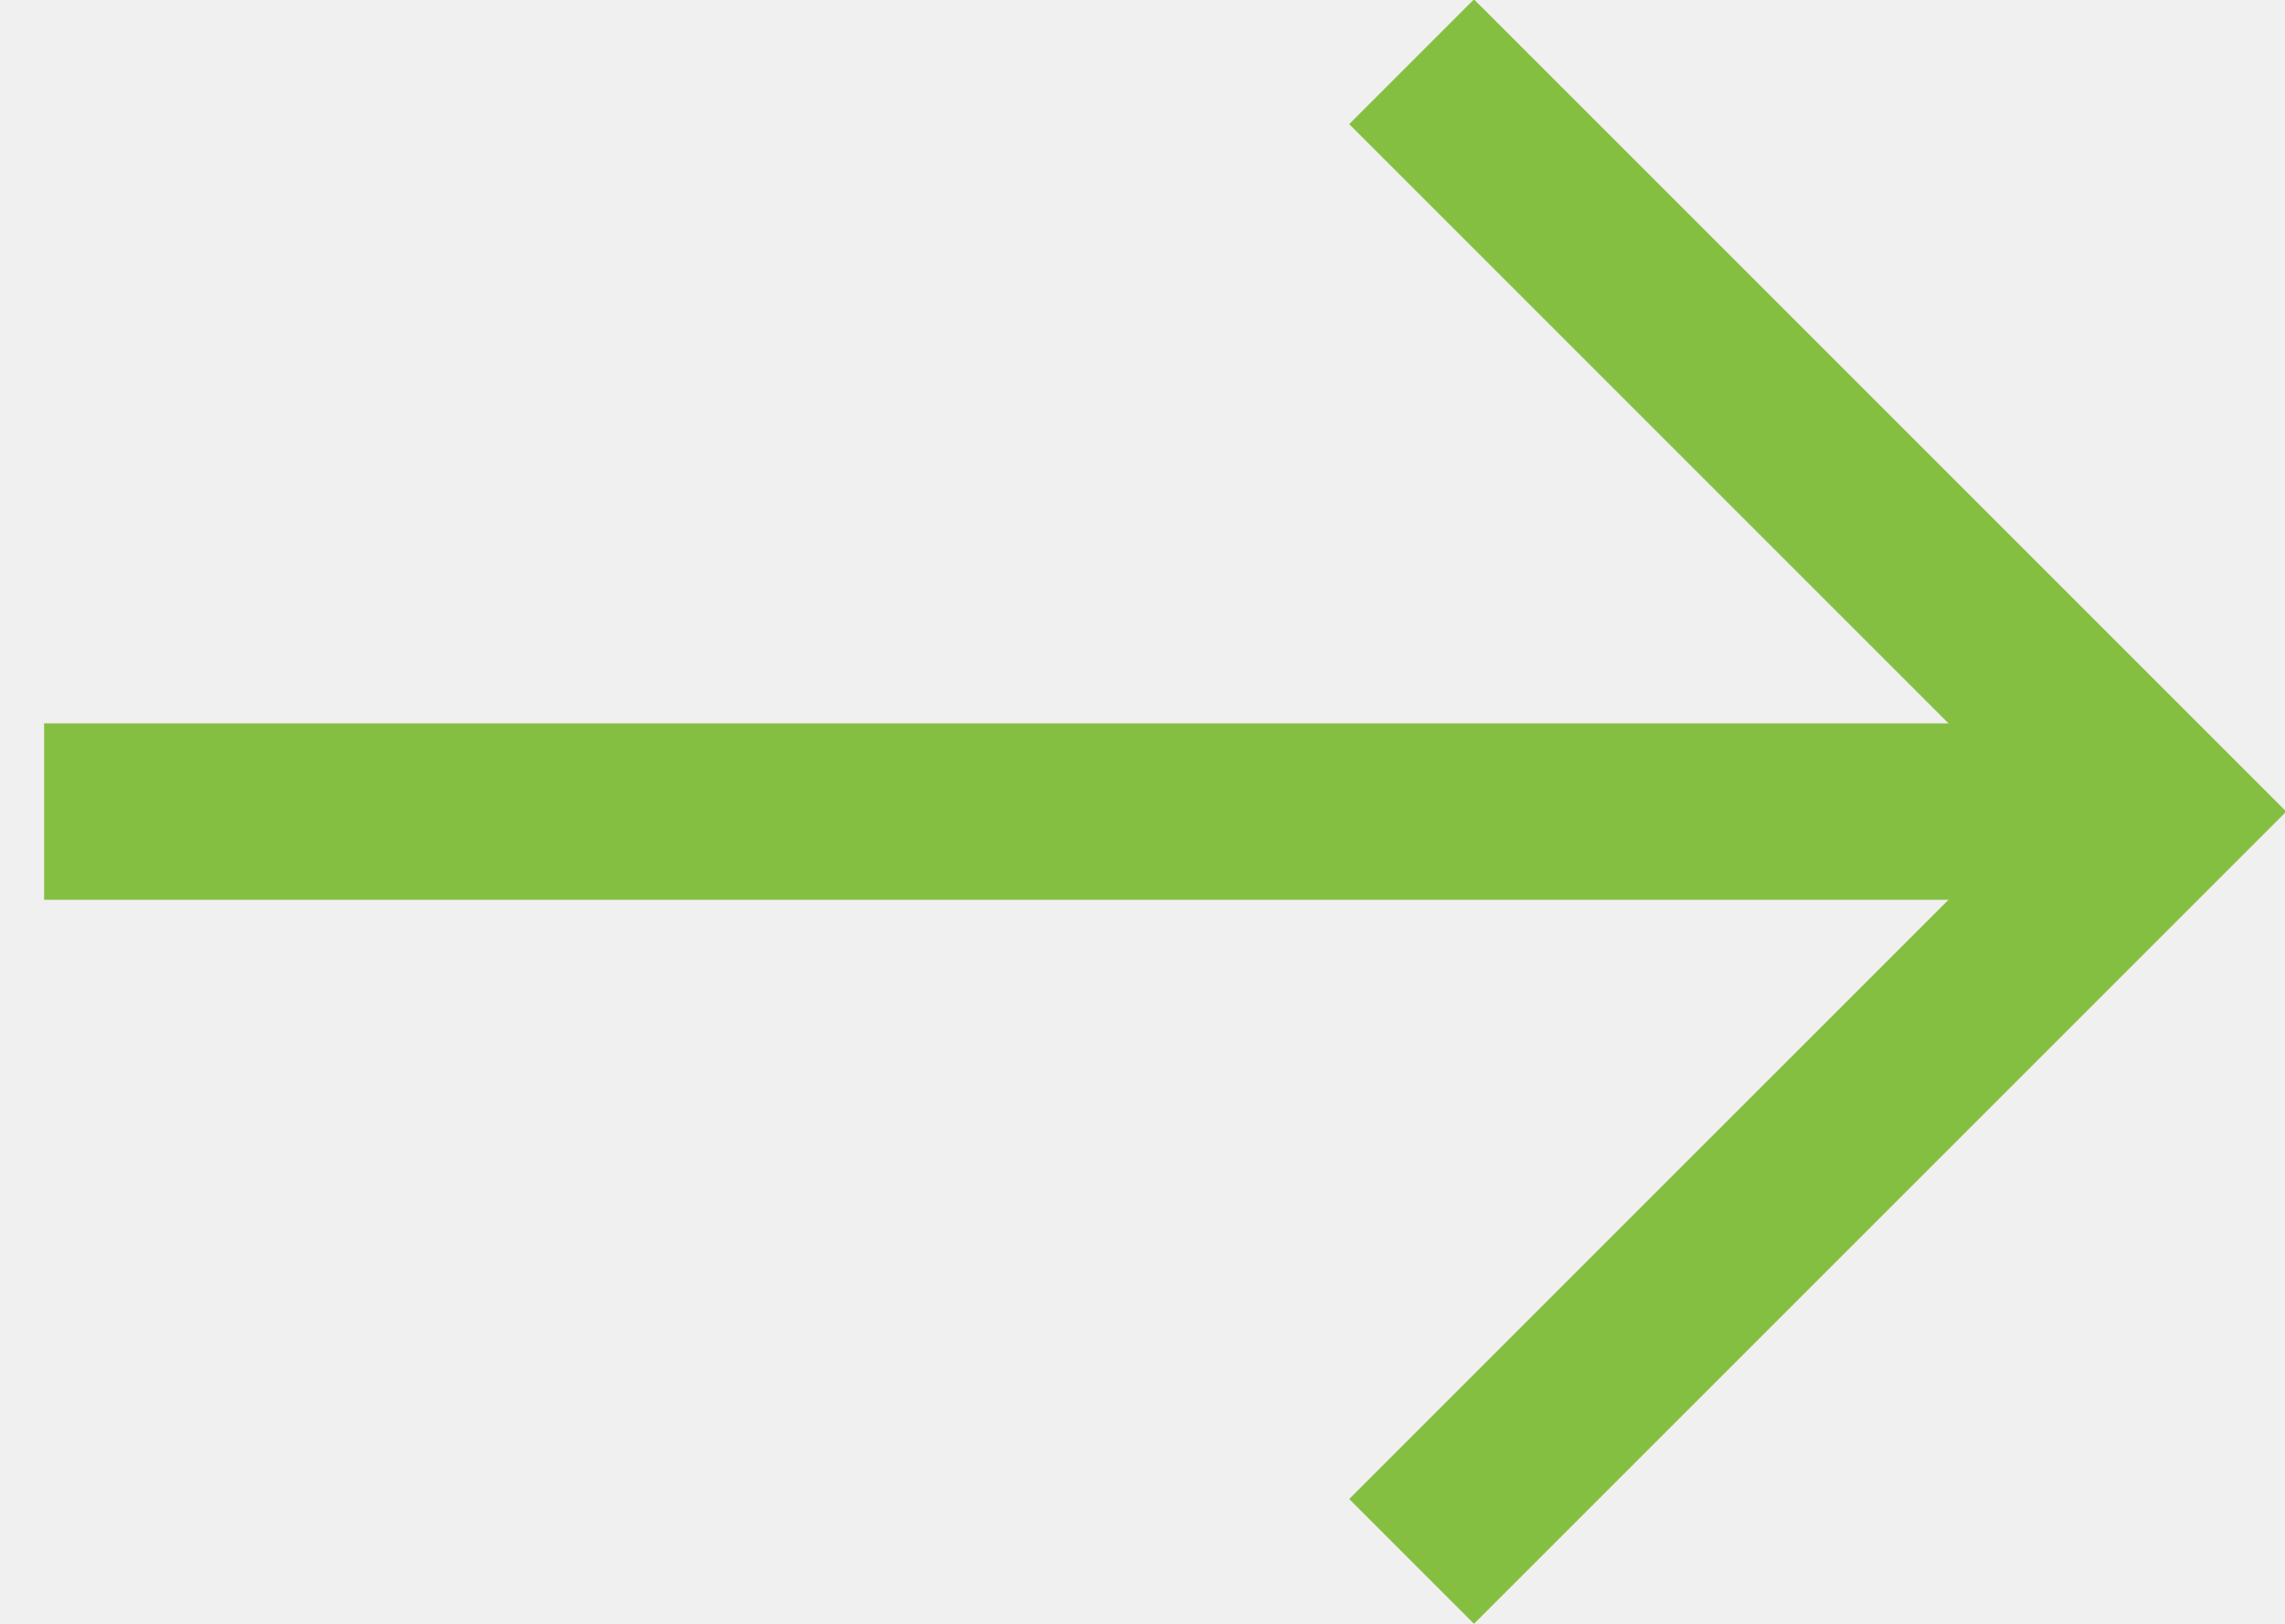
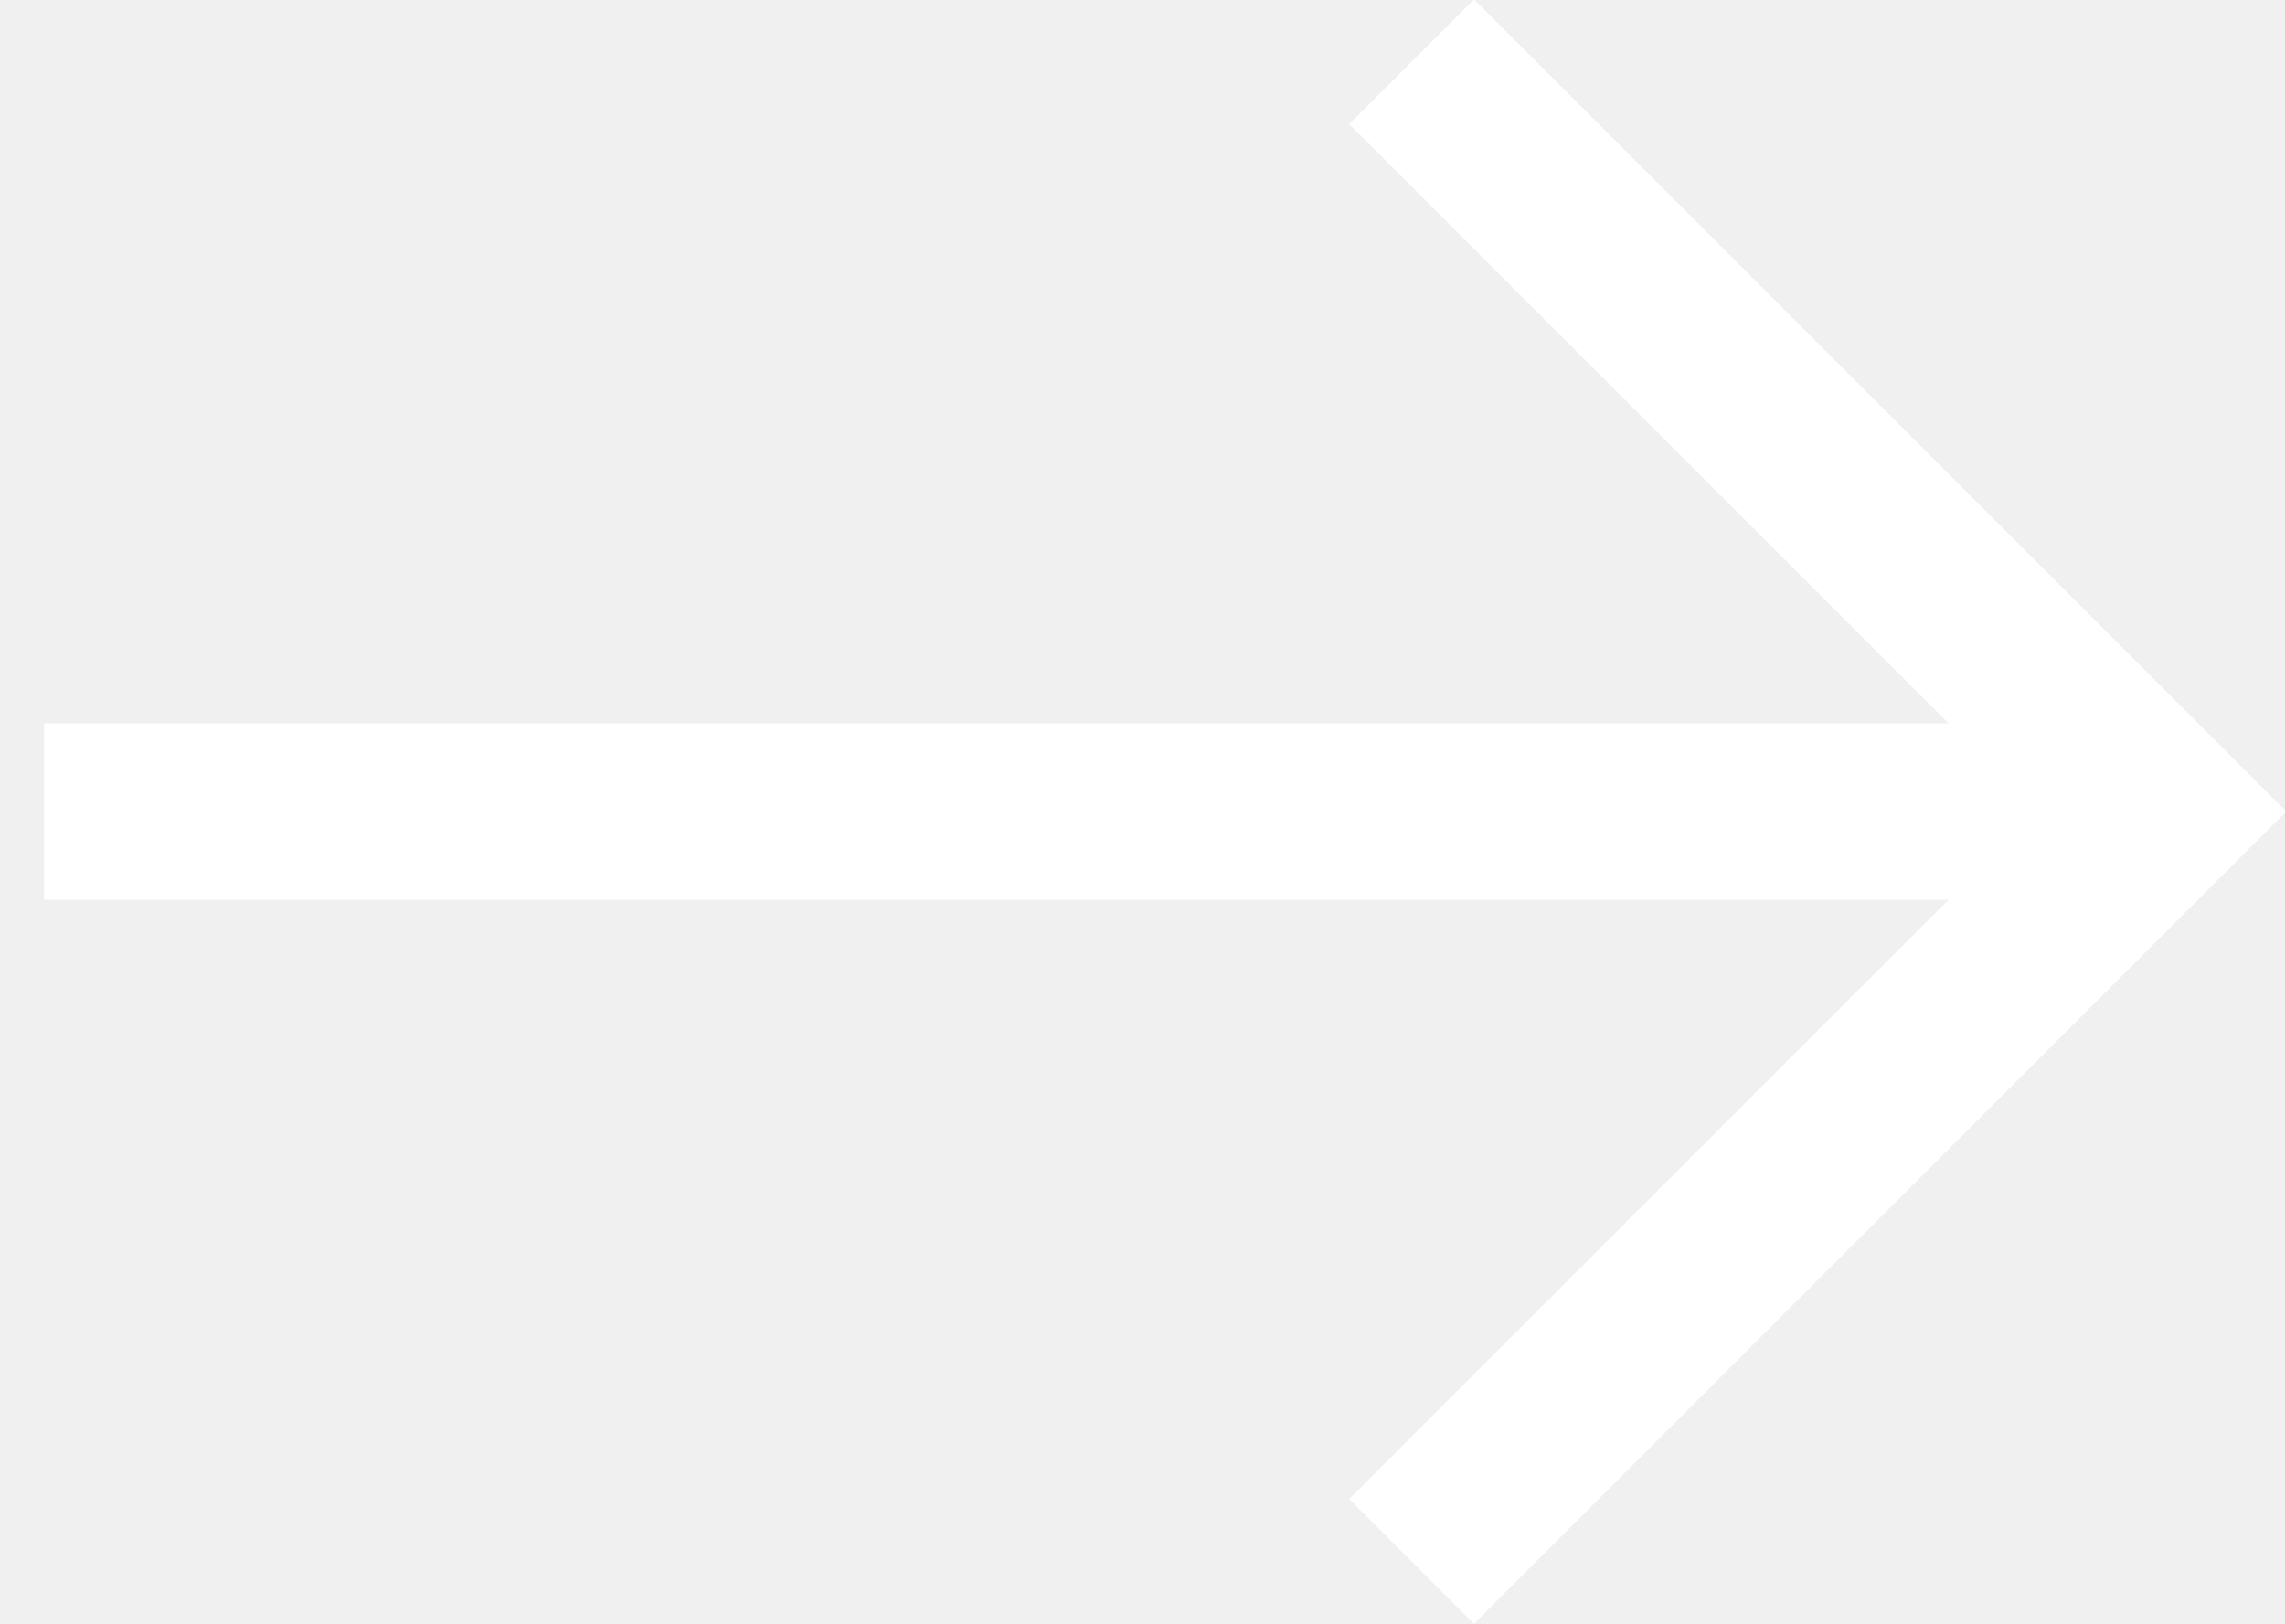
<svg xmlns="http://www.w3.org/2000/svg" version="1.1" id="Layer_1" x="0px" y="0px" viewBox="0 0 25.9 18.4" style="enable-background:new 0 0 25.9 18.4;" xml:space="preserve">
  <style type="text/css">
- 	.st0{fill:none;stroke:#85bf42;stroke-width:2;stroke-miterlimit:10;}
+ 	.white-arrow-st0{fill:none;stroke:#fff;stroke-width:2;stroke-miterlimit:10;}
</style>
-   <line class="st0" x1="0.5" y1="9.2" x2="24.5" y2="9.2" />
-   <polyline class="st0" points="16,0.7 24.5,9.2 16,17.7 " />
+   <line class="white-arrow-st0" x1="0.5" y1="9.2" x2="24.5" y2="9.2" />
+   <polyline class="white-arrow-st0" points="16,0.7 24.5,9.2 16,17.7 " />
</svg>
